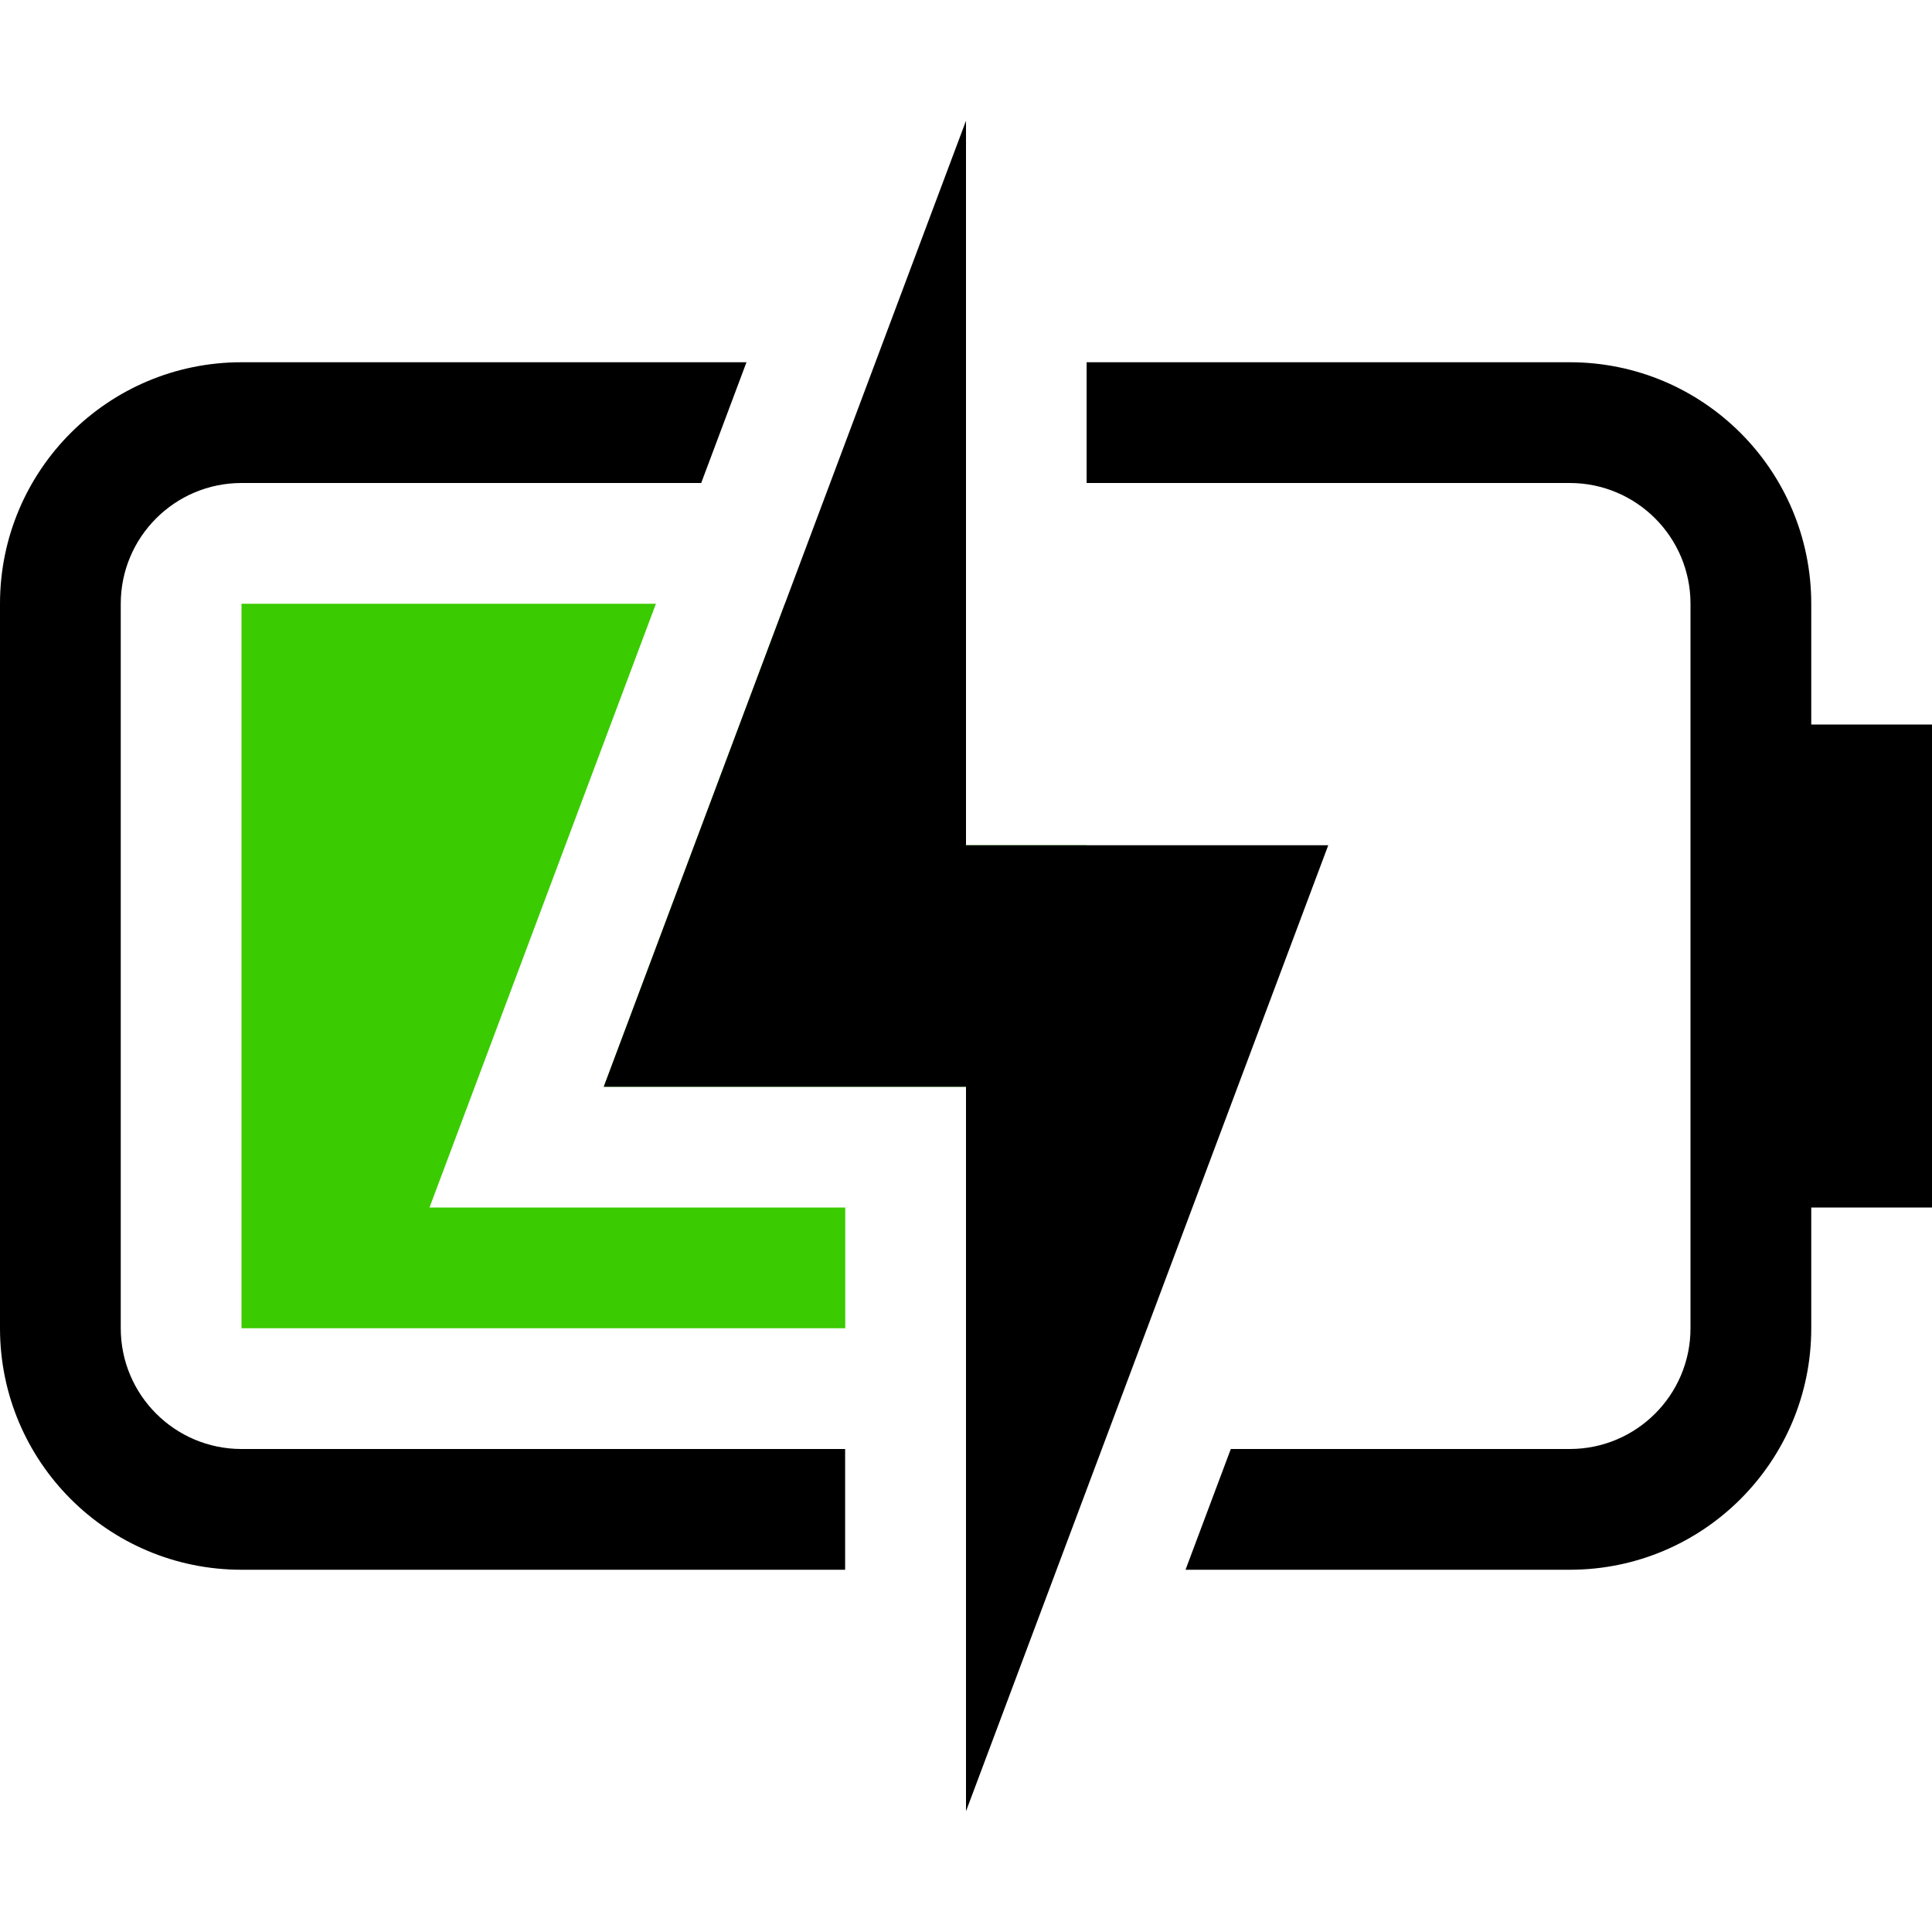
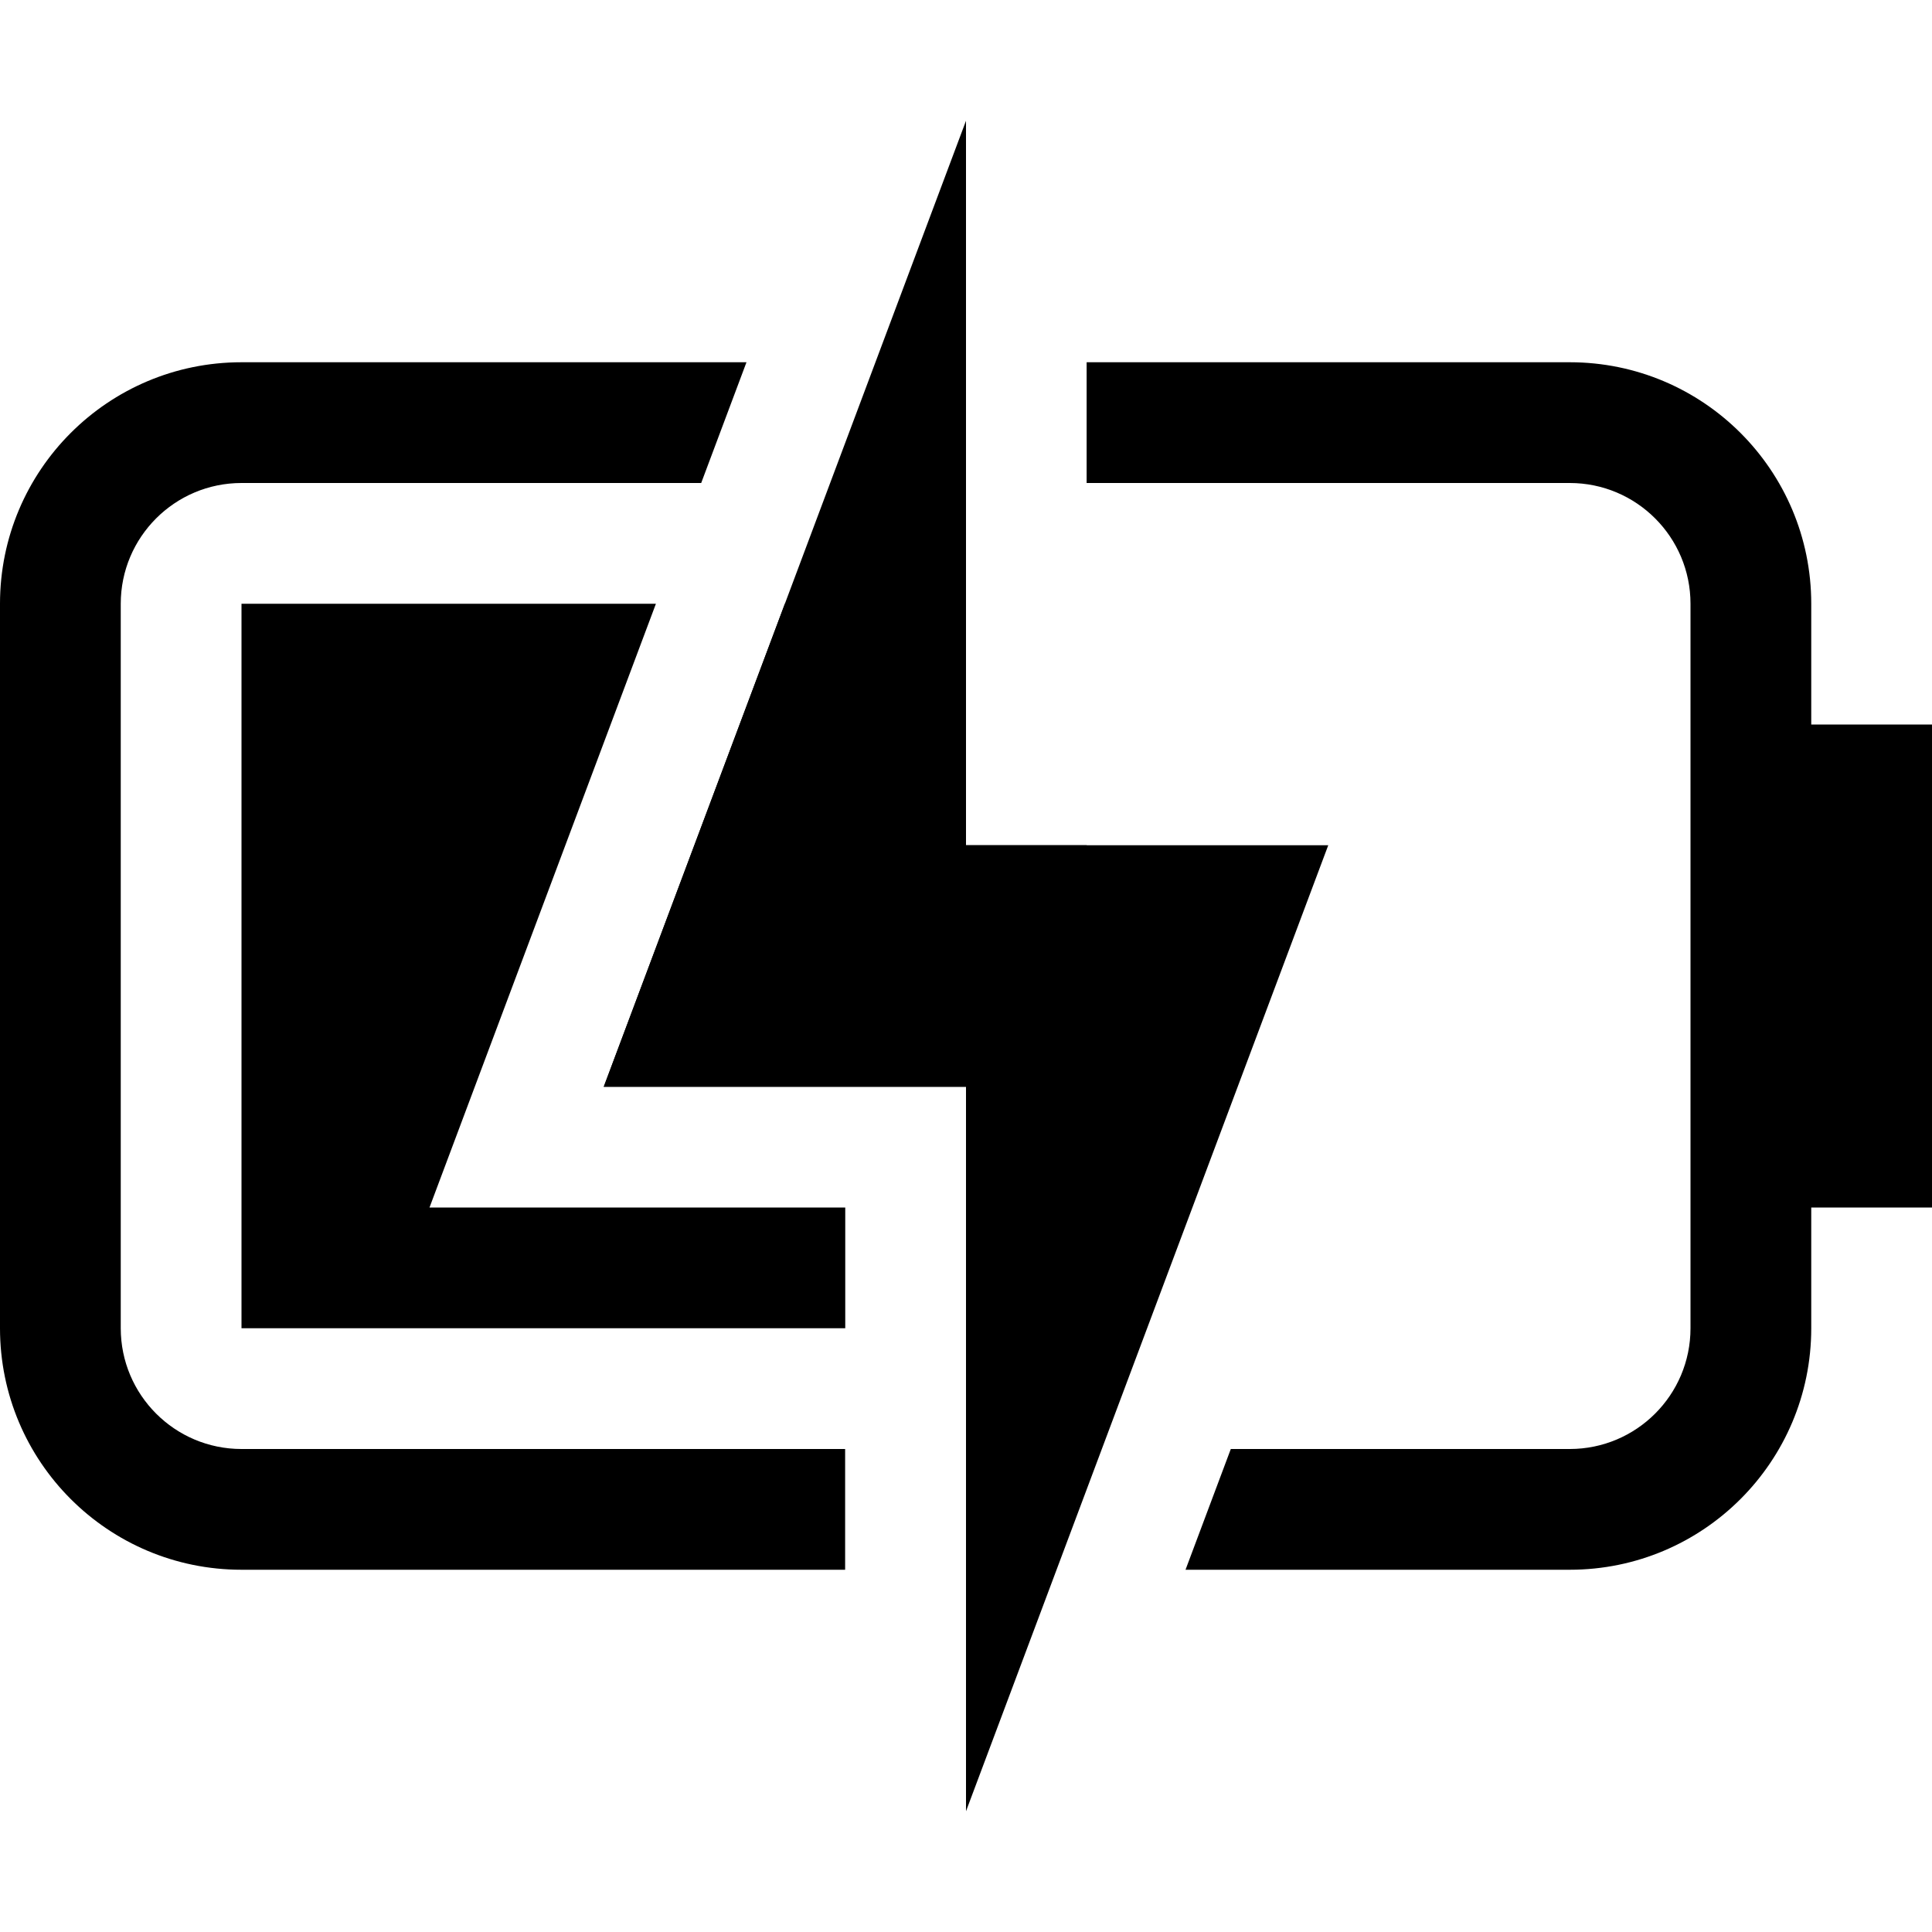
<svg xmlns="http://www.w3.org/2000/svg" width="16px" height="16px" viewBox="0 0 16 16" version="1.1">
  <g id="battery-040-plugged-symbolic-dark" stroke="none" stroke-width="1" fill="none" fill-rule="evenodd">
-     <path d="M2,5 L5.432,5 L3.557,10 L7,10 L7,11 L2,11 L2,5 Z M8,5 L8,7 L9,7 L9,11 L8,11 L8,9 L5,9 L6.5,5 L8,5 Z" id="形状" fill="#3ACB00" />
+     <path d="M2,5 L5.432,5 L3.557,10 L7,10 L7,11 L2,11 L2,5 Z M8,5 L8,7 L9,7 L9,11 L8,11 L8,9 L5,9 L6.5,5 L8,5 Z" id="形状" fill="#000000" />
    <path d="M8,1 L8,7 L11,7 L8,15 L8,9 L5,9 L8,1 Z M6.182,3 L5.807,4 L2,4 C1.448,4 1,4.448 1,5 L1,11 C1,11.552 1.448,12 2,12 L6.999,12 L6.999,13 L2,13 C0.895,13 0,12.105 0,11 L0,5 C0,3.895 0.895,3 2,3 L6.182,3 Z M8.999,3 L13,3 C14.105,3 15,3.895 15,5 L15,6 L16,6 L16,10 L15,10 L15,11 C15,12.105 14.105,13 13,13 L9.818,13 L10.193,12 L13,12 C13.552,12 14,11.552 14,11 L14,5 C14,4.448 13.552,4 13,4 L8.999,4 L8.999,3 Z" id="形状" fill="#000000" fill-rule="nonzero" />
  </g>
</svg>
